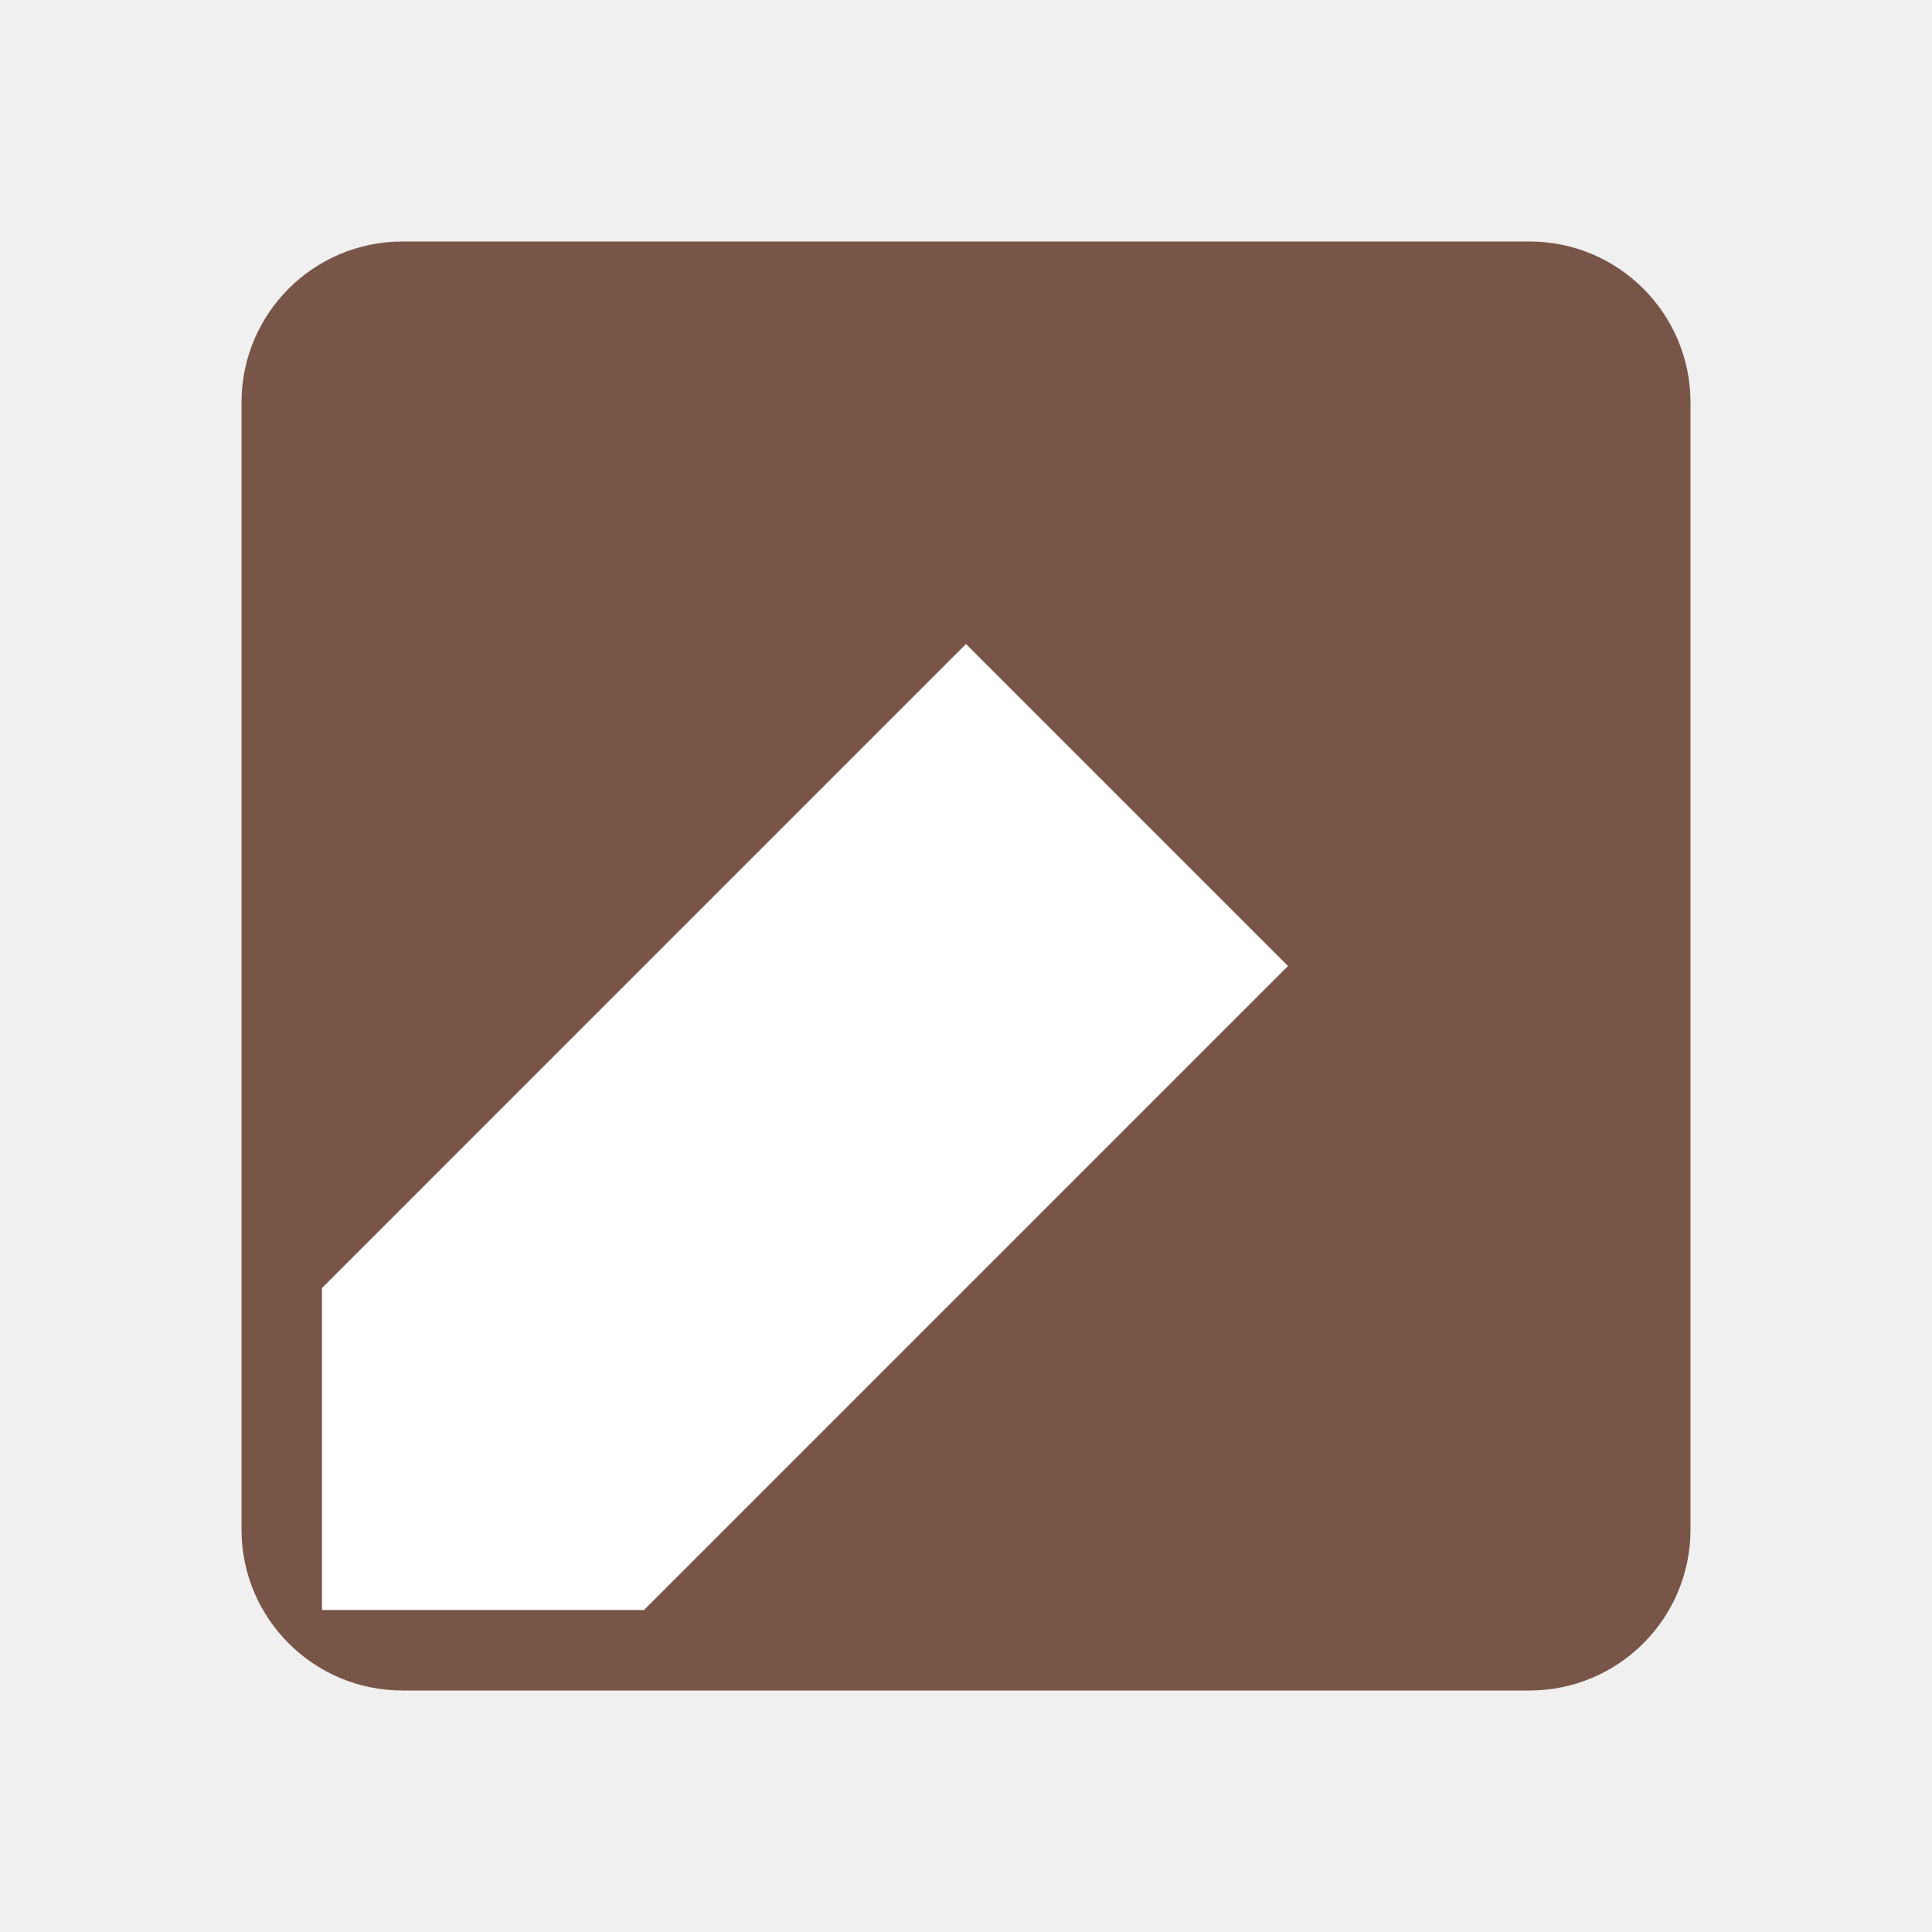
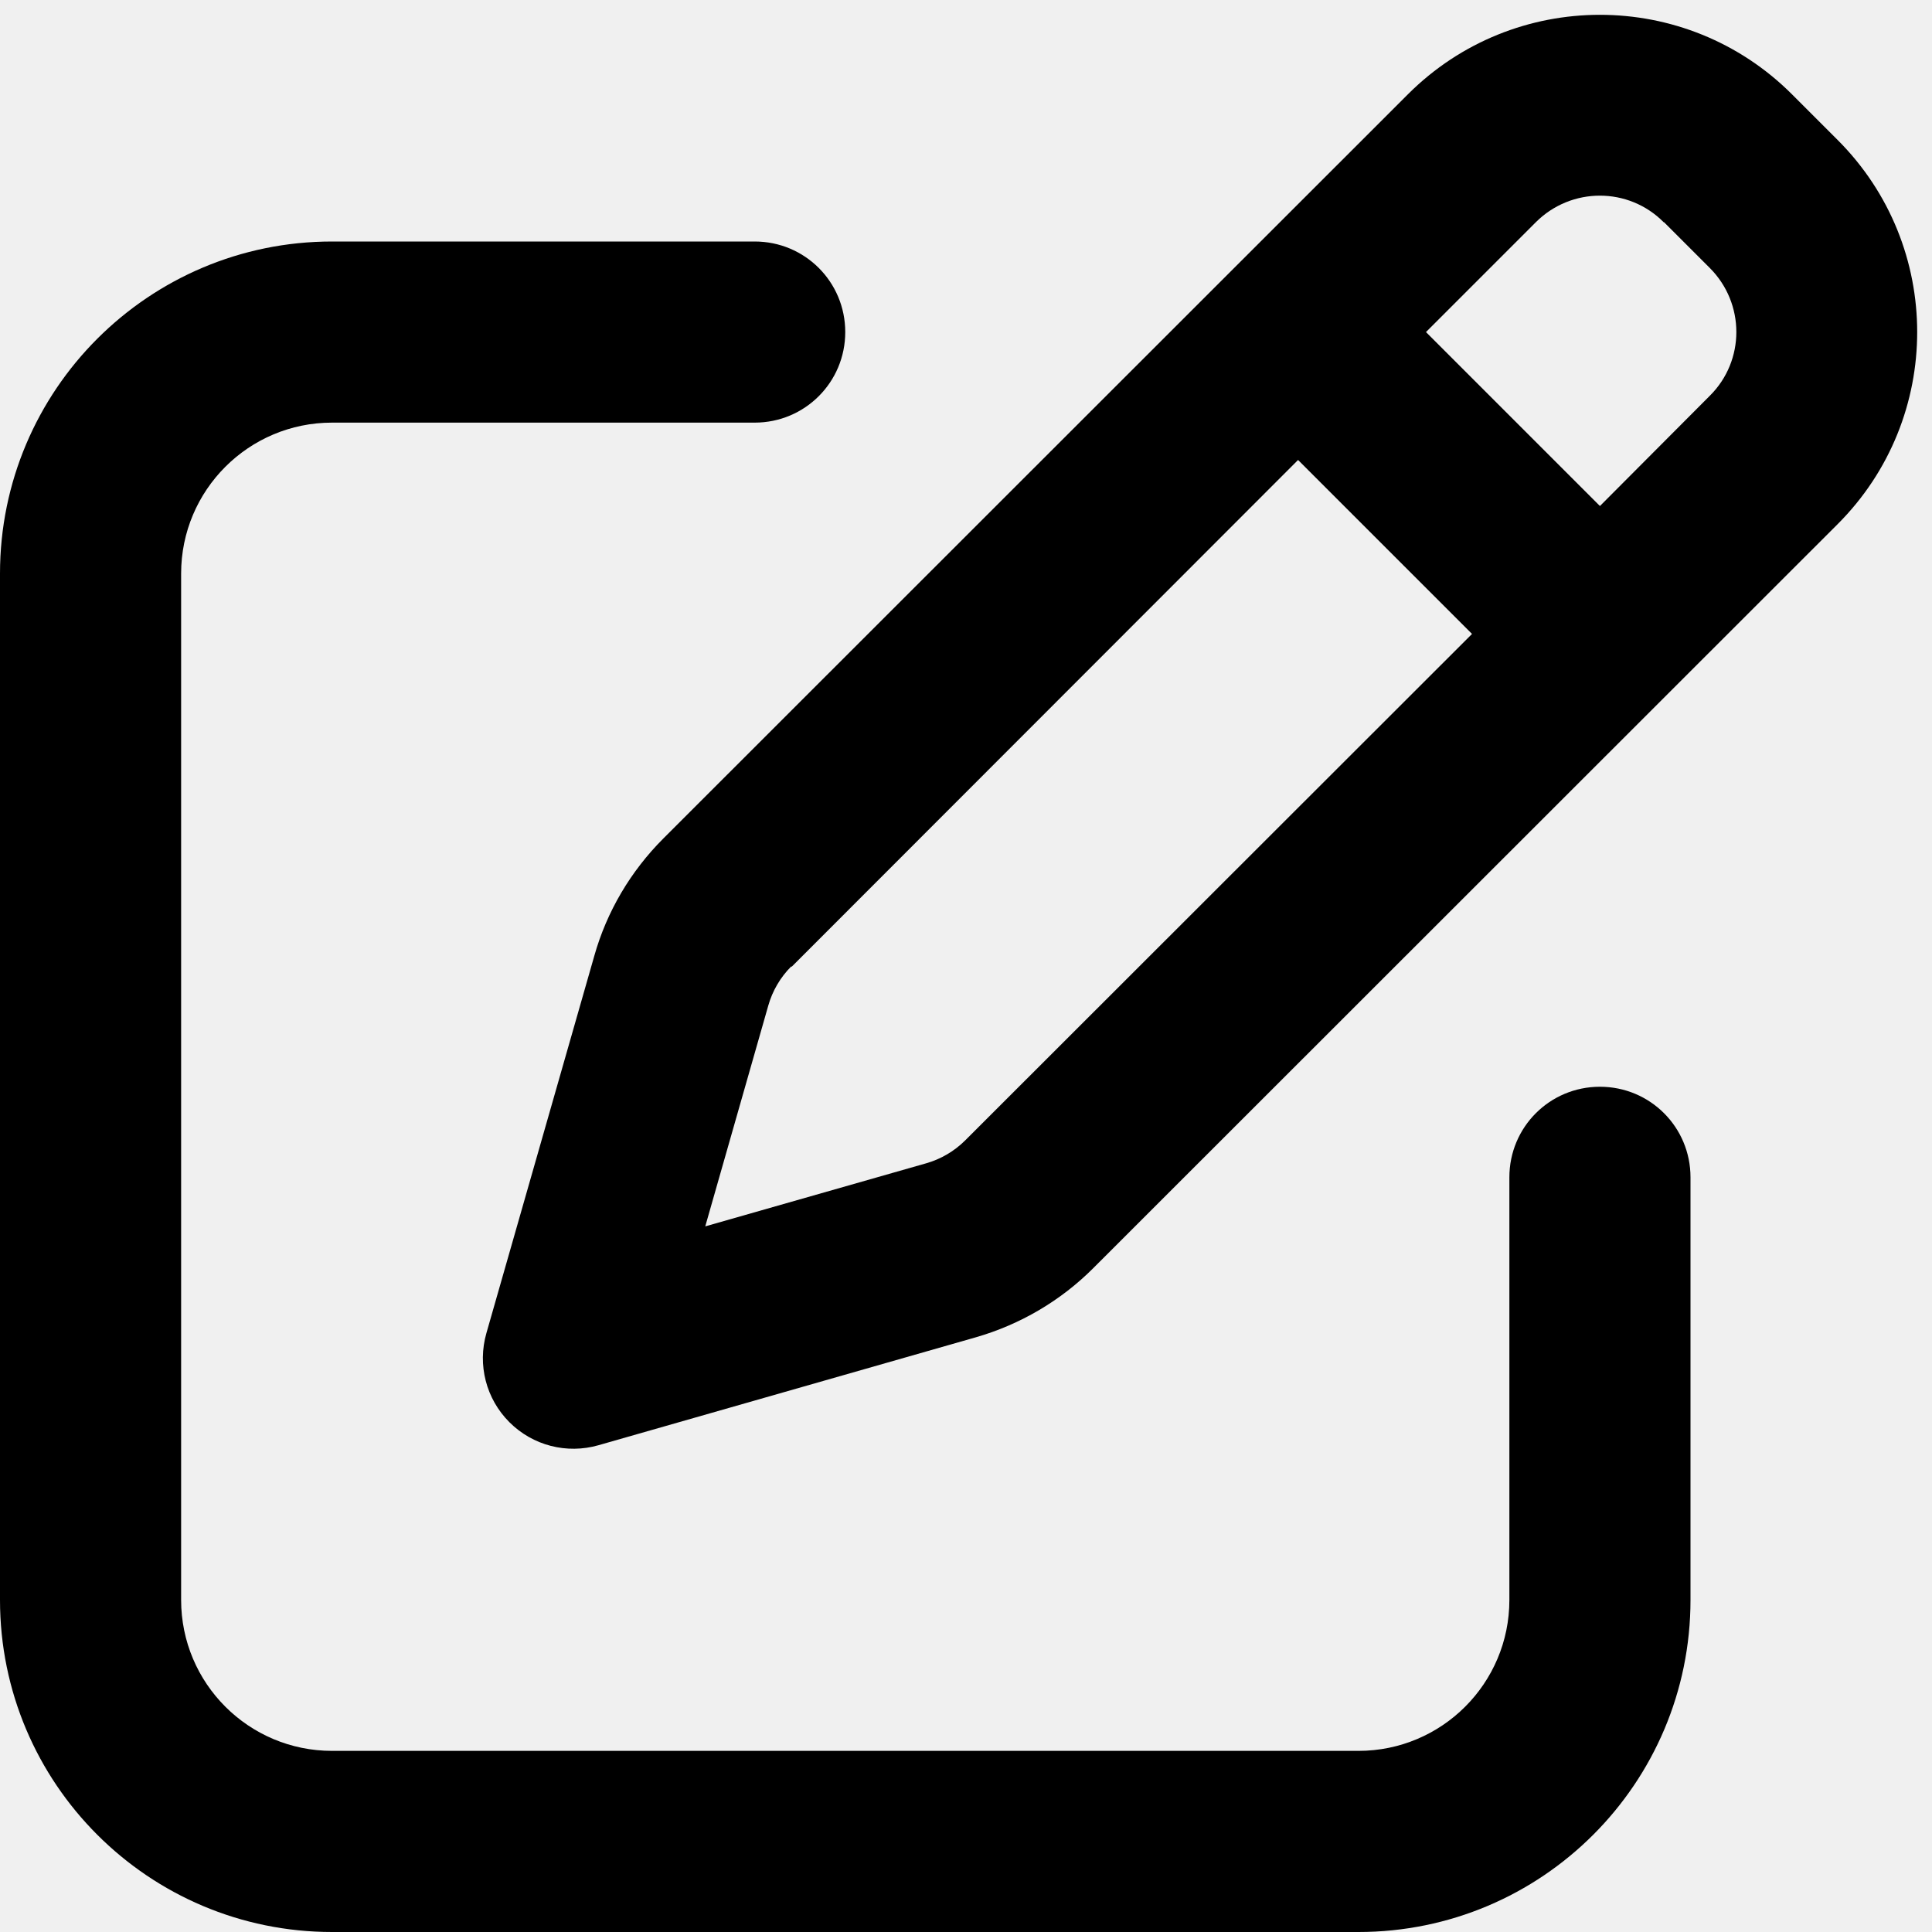
- <svg xmlns="http://www.w3.org/2000/svg" width="48" height="48" viewBox="0 0 24 24">
-   <rect x="3" y="3" width="18" height="18" rx="2" fill="#795548" />
-   <path d="M12 8l4 4-8 8H4v-4l8-8z" fill="white" />
+ <svg xmlns="http://www.w3.org/2000/svg" viewBox="0 0 512 512">
+   <path d="M441 58.9L453.1 71c9.4 9.4 9.4 24.6 0 33.9L424 134.1 377.9 88 407 58.9c9.4-9.4 24.6-9.4 33.9 0zM209.8 256.2L344 121.9 390.1 168 255.8 302.2c-2.9 2.9-6.5 5-10.4 6.1l-58.5 16.7 16.7-58.5c1.1-3.9 3.2-7.5 6.1-10.4zM373.1 25L175.8 222.2c-8.7 8.7-15 19.4-18.3 31.1l-28.6 100c-2.4 8.4-.1 17.4 6.1 23.6s15.2 8.5 23.6 6.1l100-28.6c11.8-3.4 22.5-9.7 31.1-18.3L487 138.9c28.1-28.1 28.1-73.7 0-101.8L474.9 25C446.8-3.1 401.2-3.1 373.1 25zM88 64C39.4 64 0 103.4 0 152L0 424c0 48.6 39.4 88 88 88l272 0c48.6 0 88-39.4 88-88l0-112c0-13.3-10.7-24-24-24s-24 10.7-24 24l0 112c0 22.1-17.9 40-40 40L88 464c-22.1 0-40-17.9-40-40l0-272c0-22.1 17.9-40 40-40l112 0c13.3 0 24-10.7 24-24s-10.7-24-24-24L88 64z" />
</svg>
